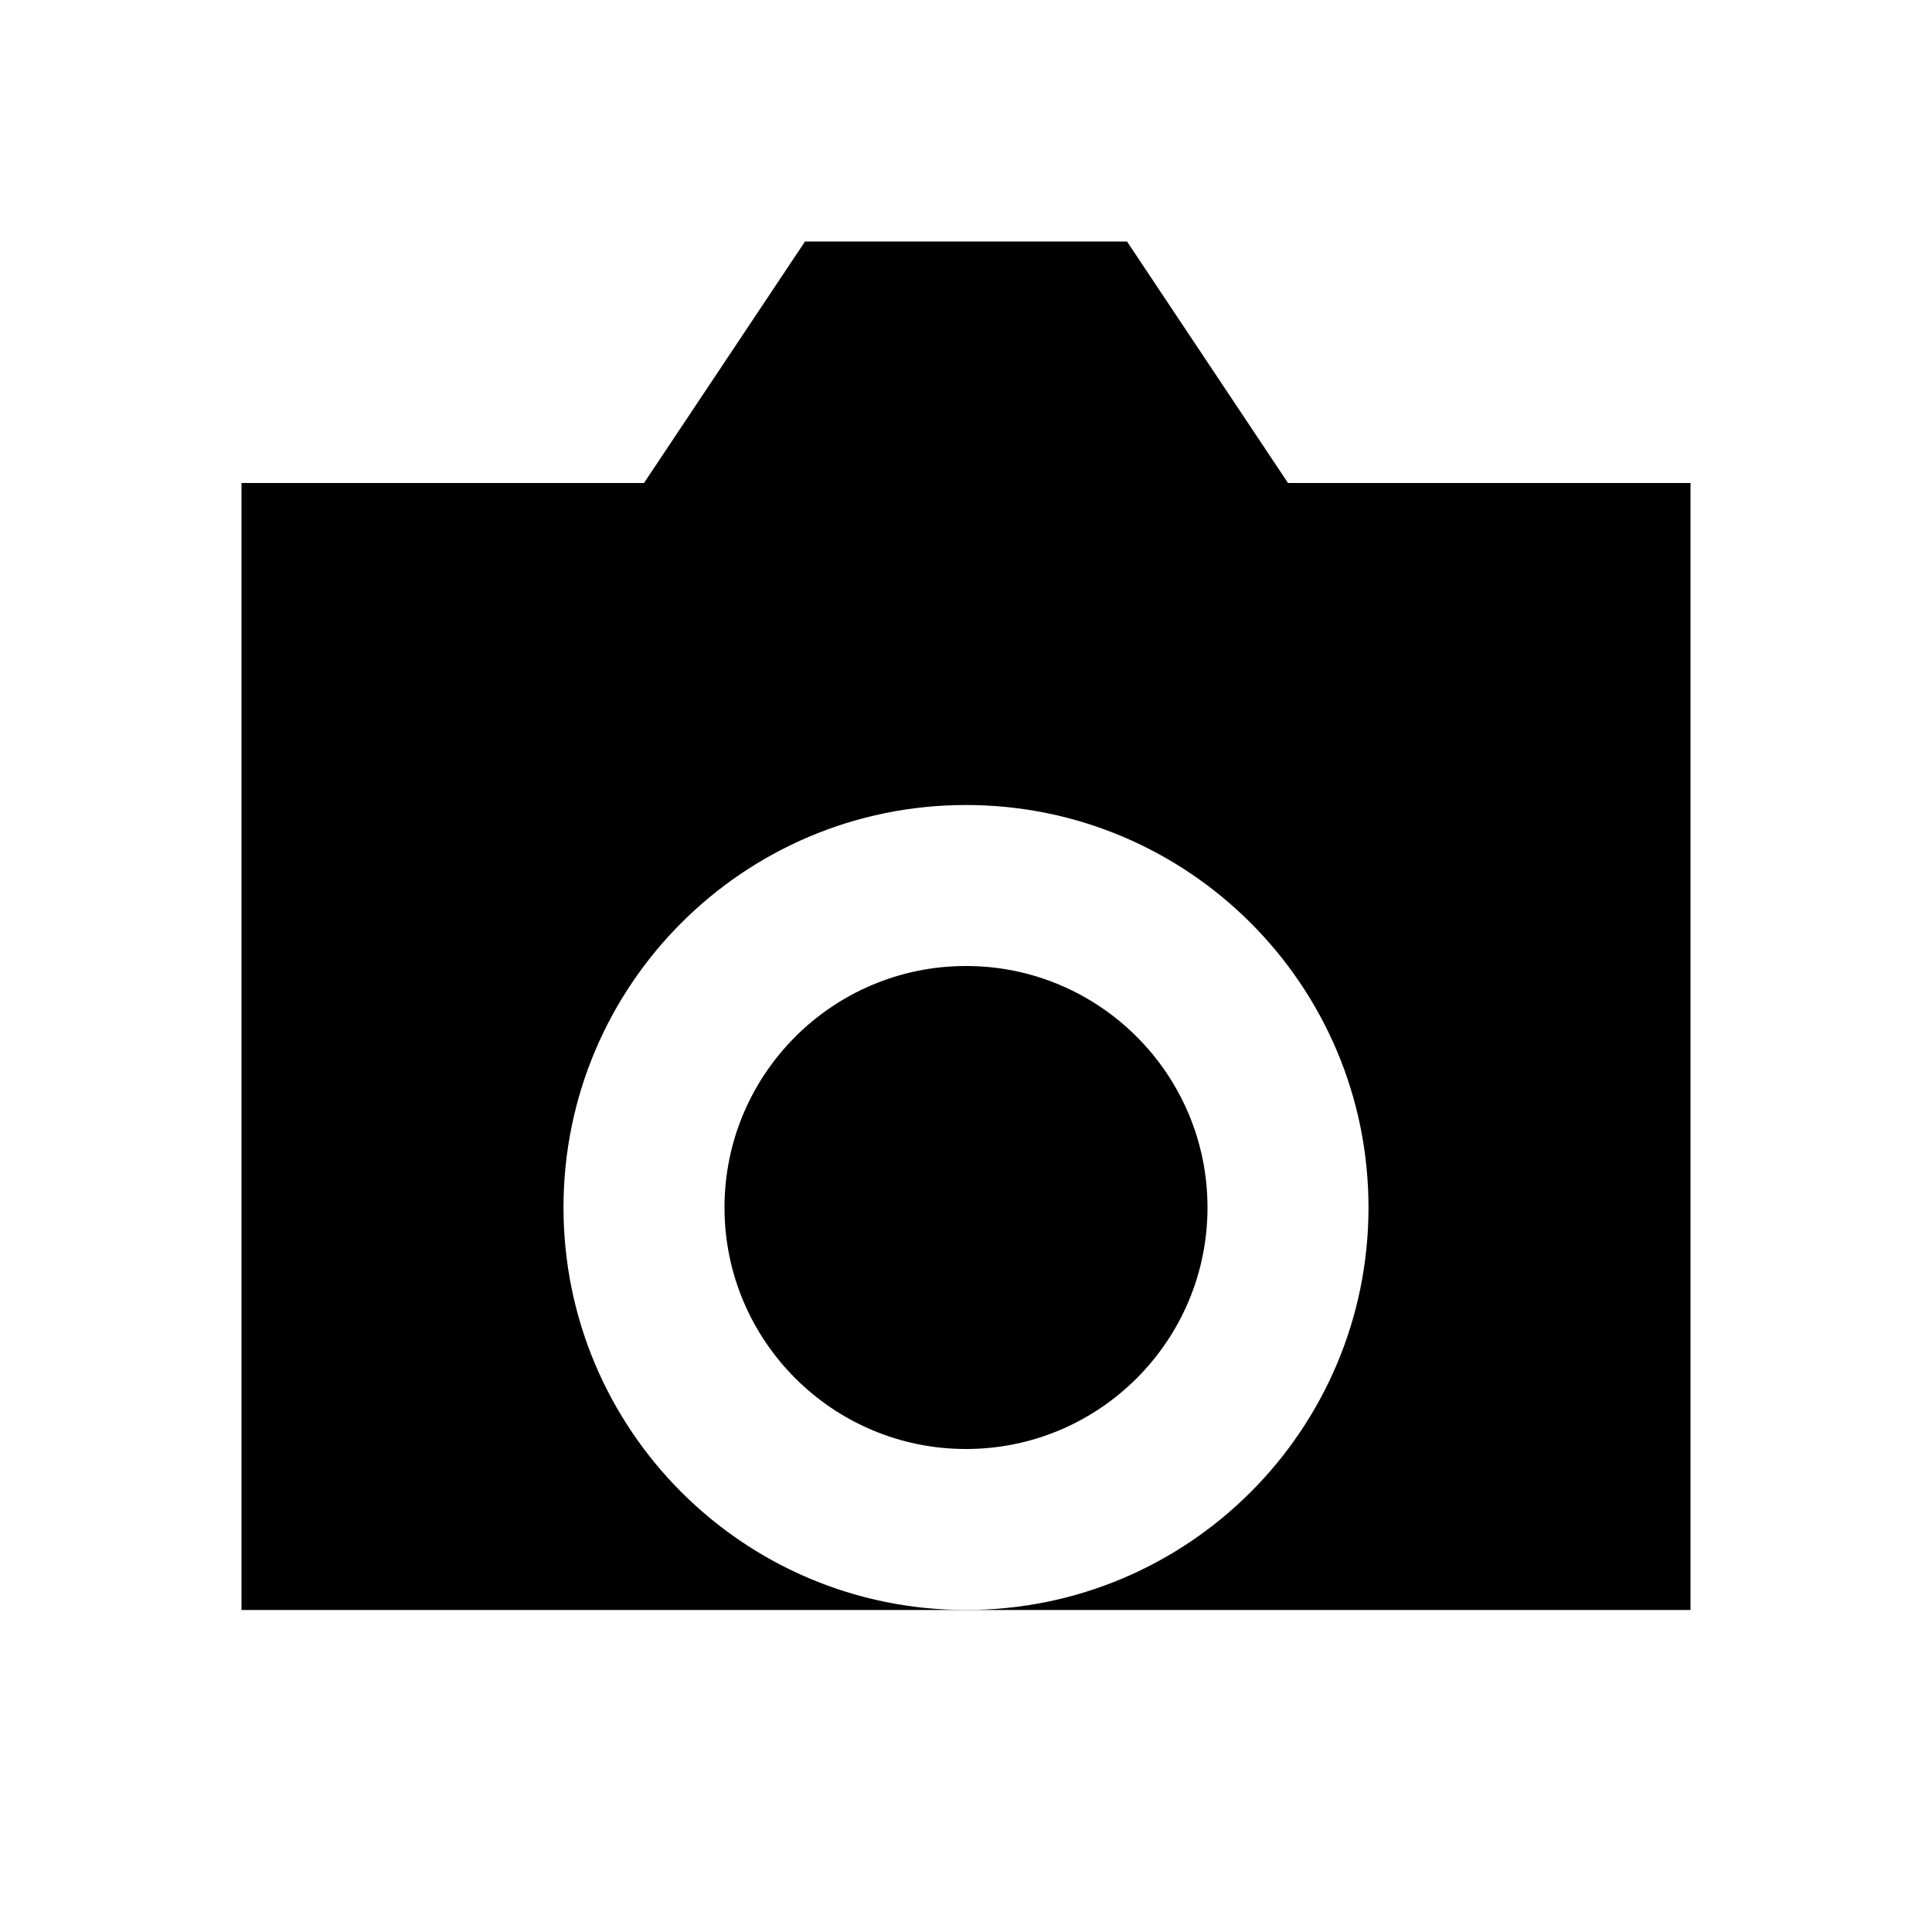
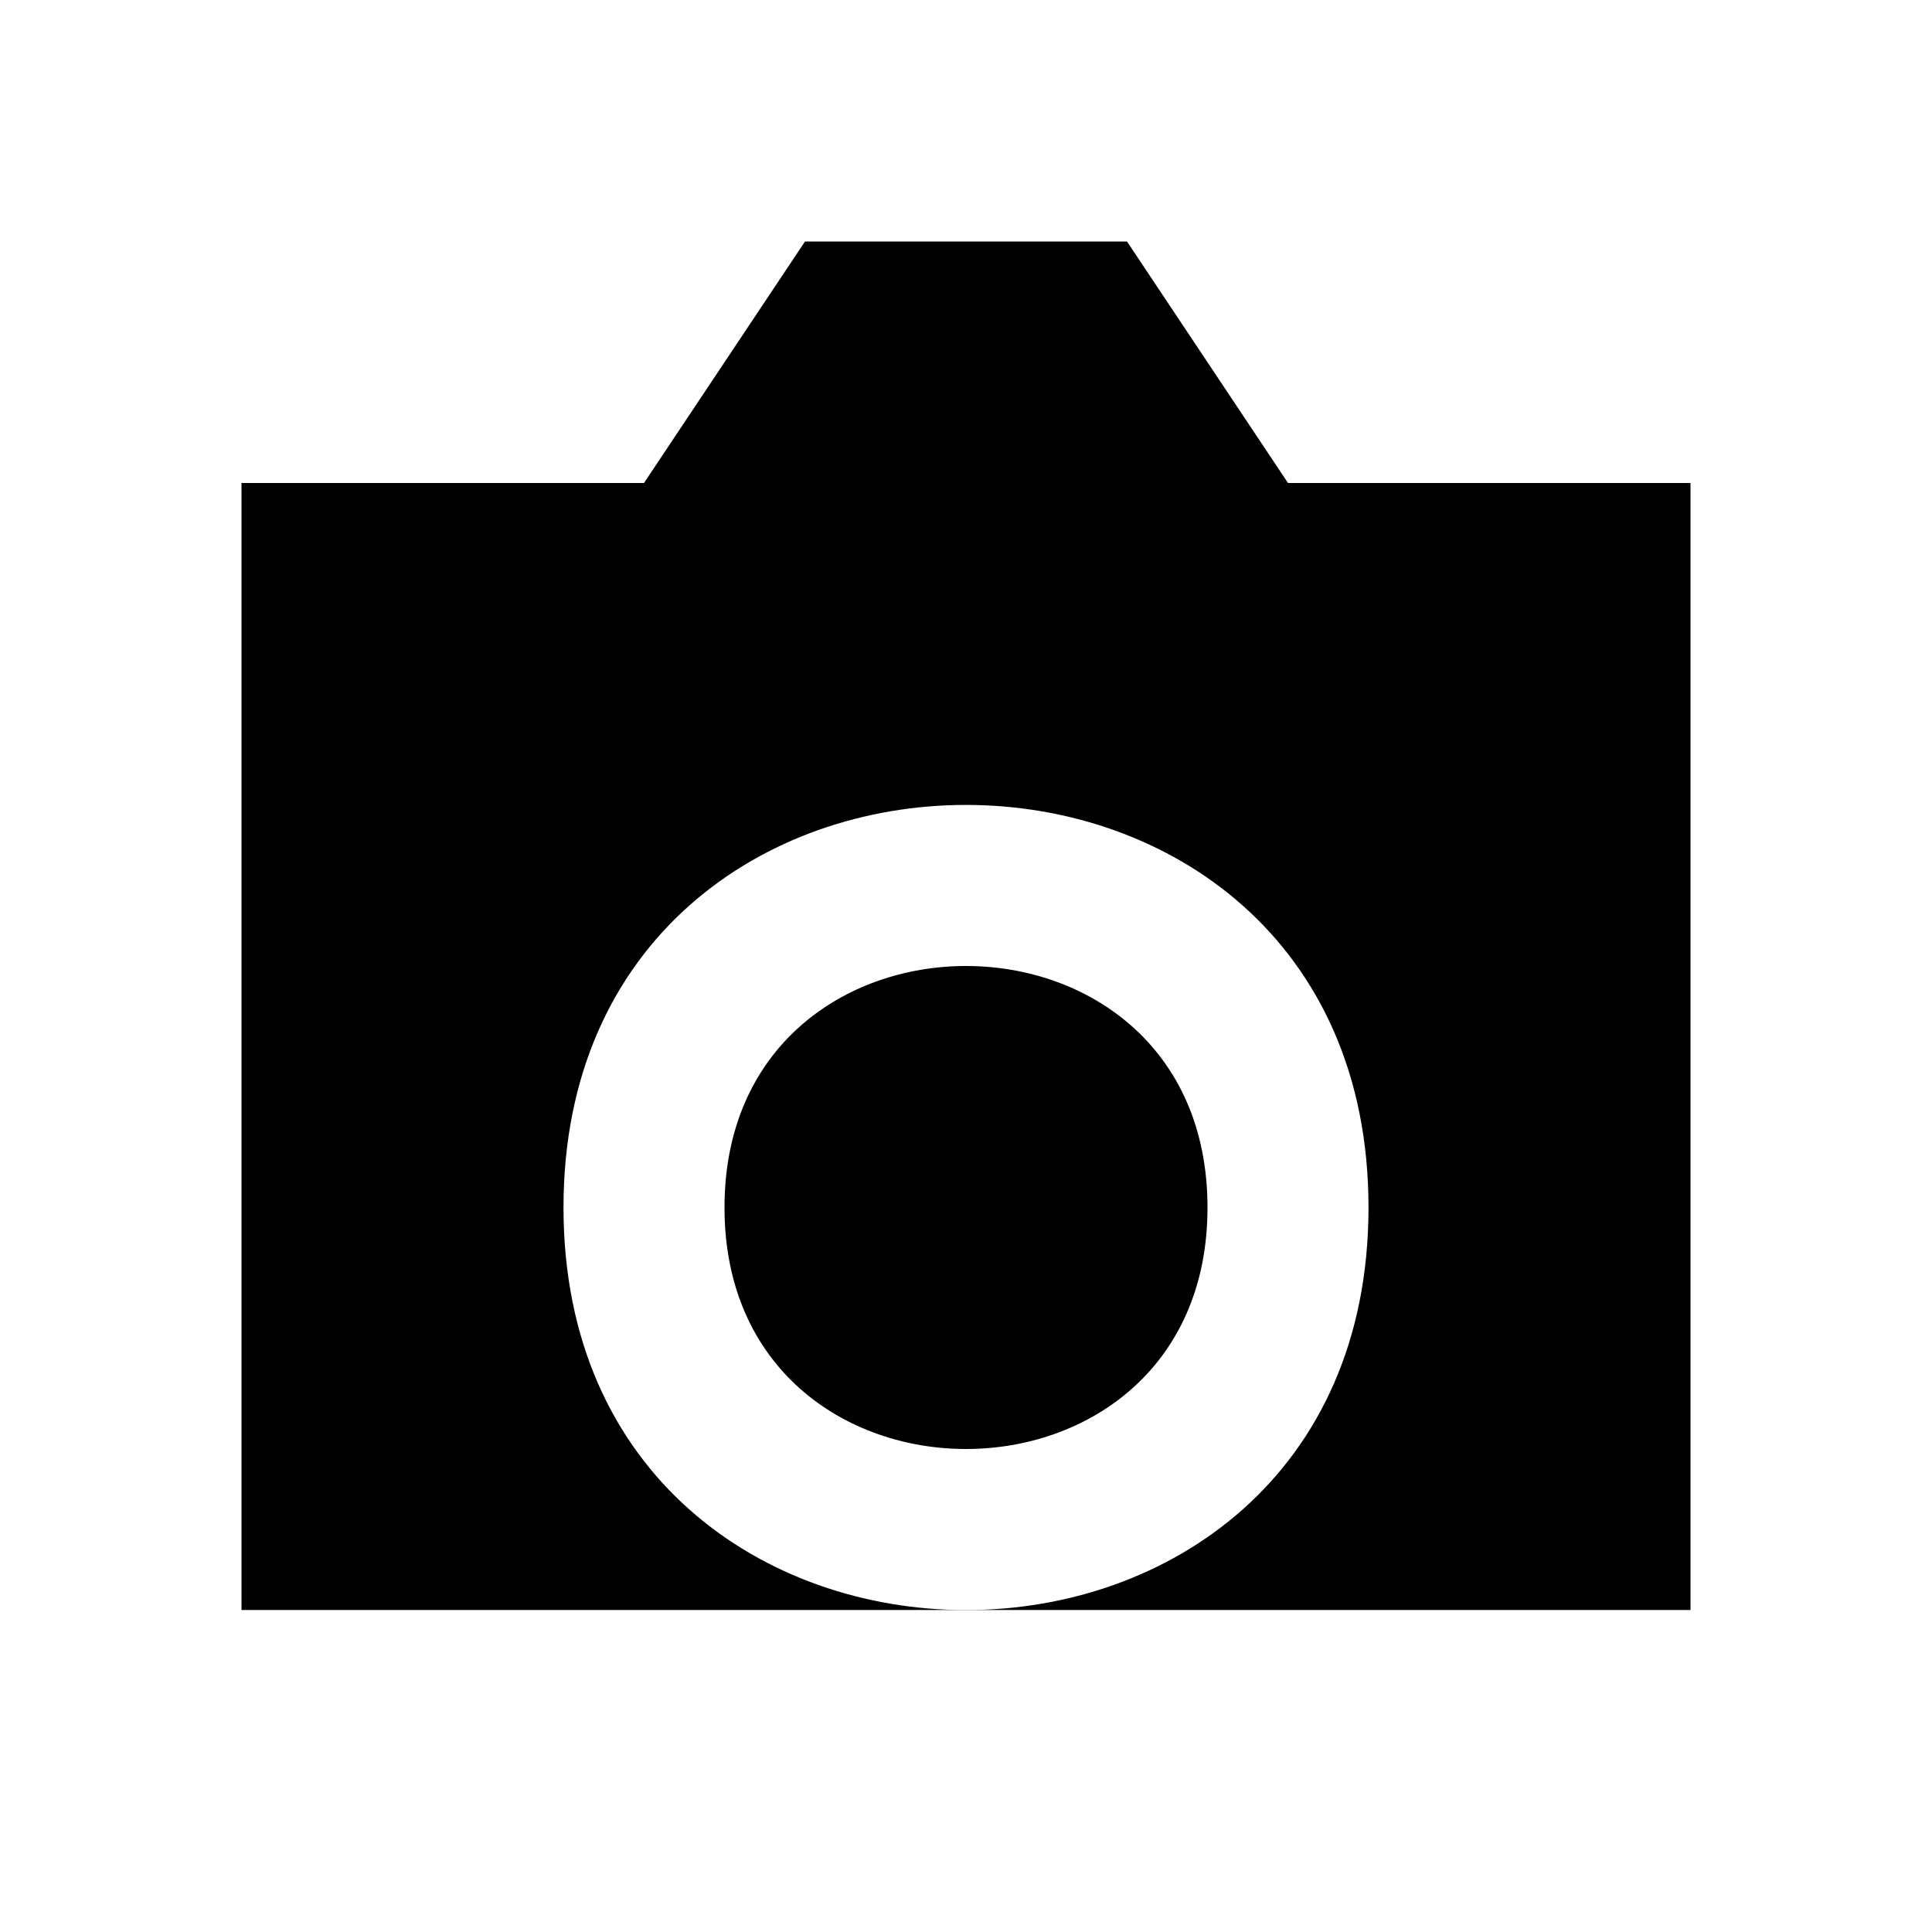
<svg xmlns="http://www.w3.org/2000/svg" width="24" height="24" viewBox="0 0 24 24">
-   <g transform="translate(0 -1)">
-     <path fill-rule="nonzero" fill="rgb(0%, 0%, 0%)" fill-opacity="1" d="M 3 7 L 21 7 L 21 21 L 3 21 Z M 3 7 " />
-     <path fill-rule="nonzero" fill="rgb(100%, 100%, 100%)" fill-opacity="1" d="M 12 11 C 14.762 11 17 13.238 17 16 C 17 18.762 14.762 21 12 21 C 9.238 21 7 18.762 7 16 C 7 13.238 9.238 11 12 11 Z M 12 11 " />
-     <path fill-rule="nonzero" fill="rgb(0%, 0%, 0%)" fill-opacity="1" d="M 12 13 C 13.656 13 15 14.344 15 16 C 15 17.656 13.656 19 12 19 C 10.344 19 9 17.656 9 16 C 9 14.344 10.344 13 12 13 Z M 12 13 " />
-     <path fill-rule="nonzero" fill="rgb(0%, 0%, 0%)" fill-opacity="1" d="M 10 4 L 14 4 L 16 7 L 8 7 Z M 10 4 " />
-   </g>
+   <path fill-rule="nonzero" fill="rgb(0%, 0%, 0%)" fill-opacity="1" d="M 3 6 L 21 6 L 21 20 L 3 20 Z M 3 6 " />
+   <path fill-rule="nonzero" fill="rgb(100%, 100%, 100%)" fill-opacity="1" d="M 17 15 C 17 21.668 7 21.668 7 15 C 7 8.332 17 8.332 17 15 " />
+   <path fill-rule="nonzero" fill="rgb(0%, 0%, 0%)" fill-opacity="1" d="M 15 15 C 15 19 9 19 9 15 C 9 11 15 11 15 15 " />
+   <path fill-rule="nonzero" fill="rgb(0%, 0%, 0%)" fill-opacity="1" d="M 10 3 L 14 3 L 16 6 L 8 6 Z M 10 3 " />
</svg>
